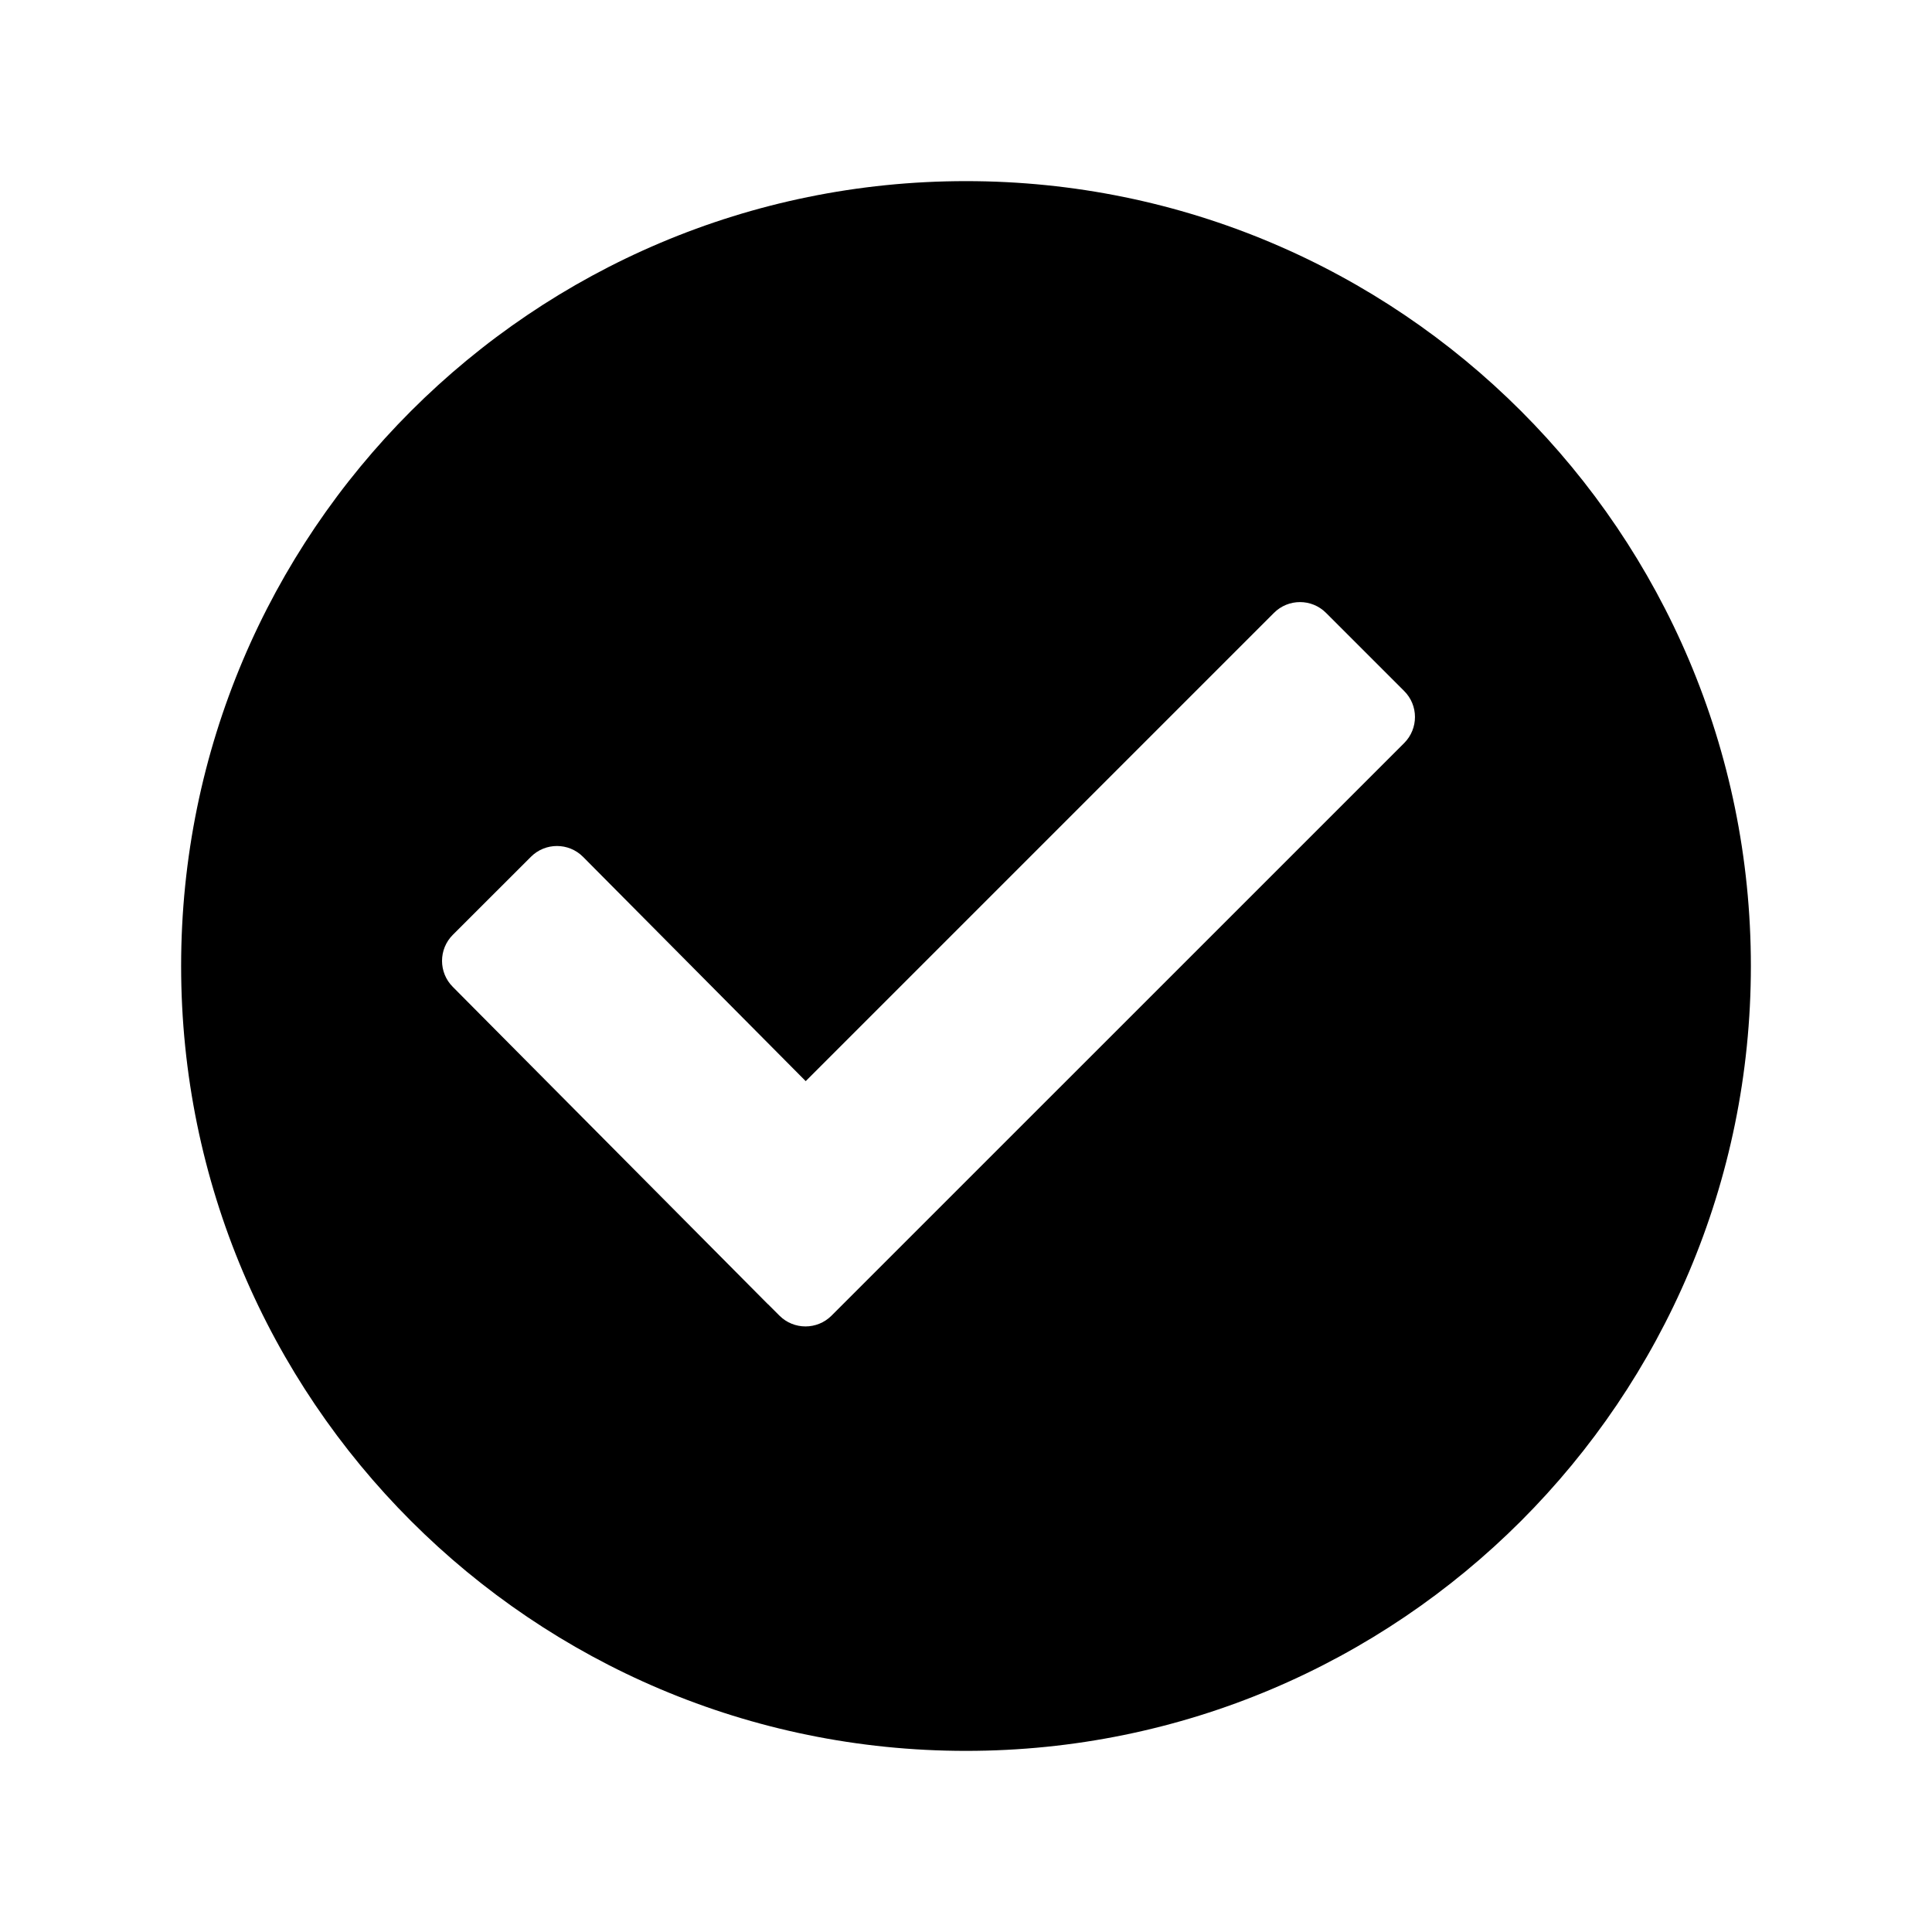
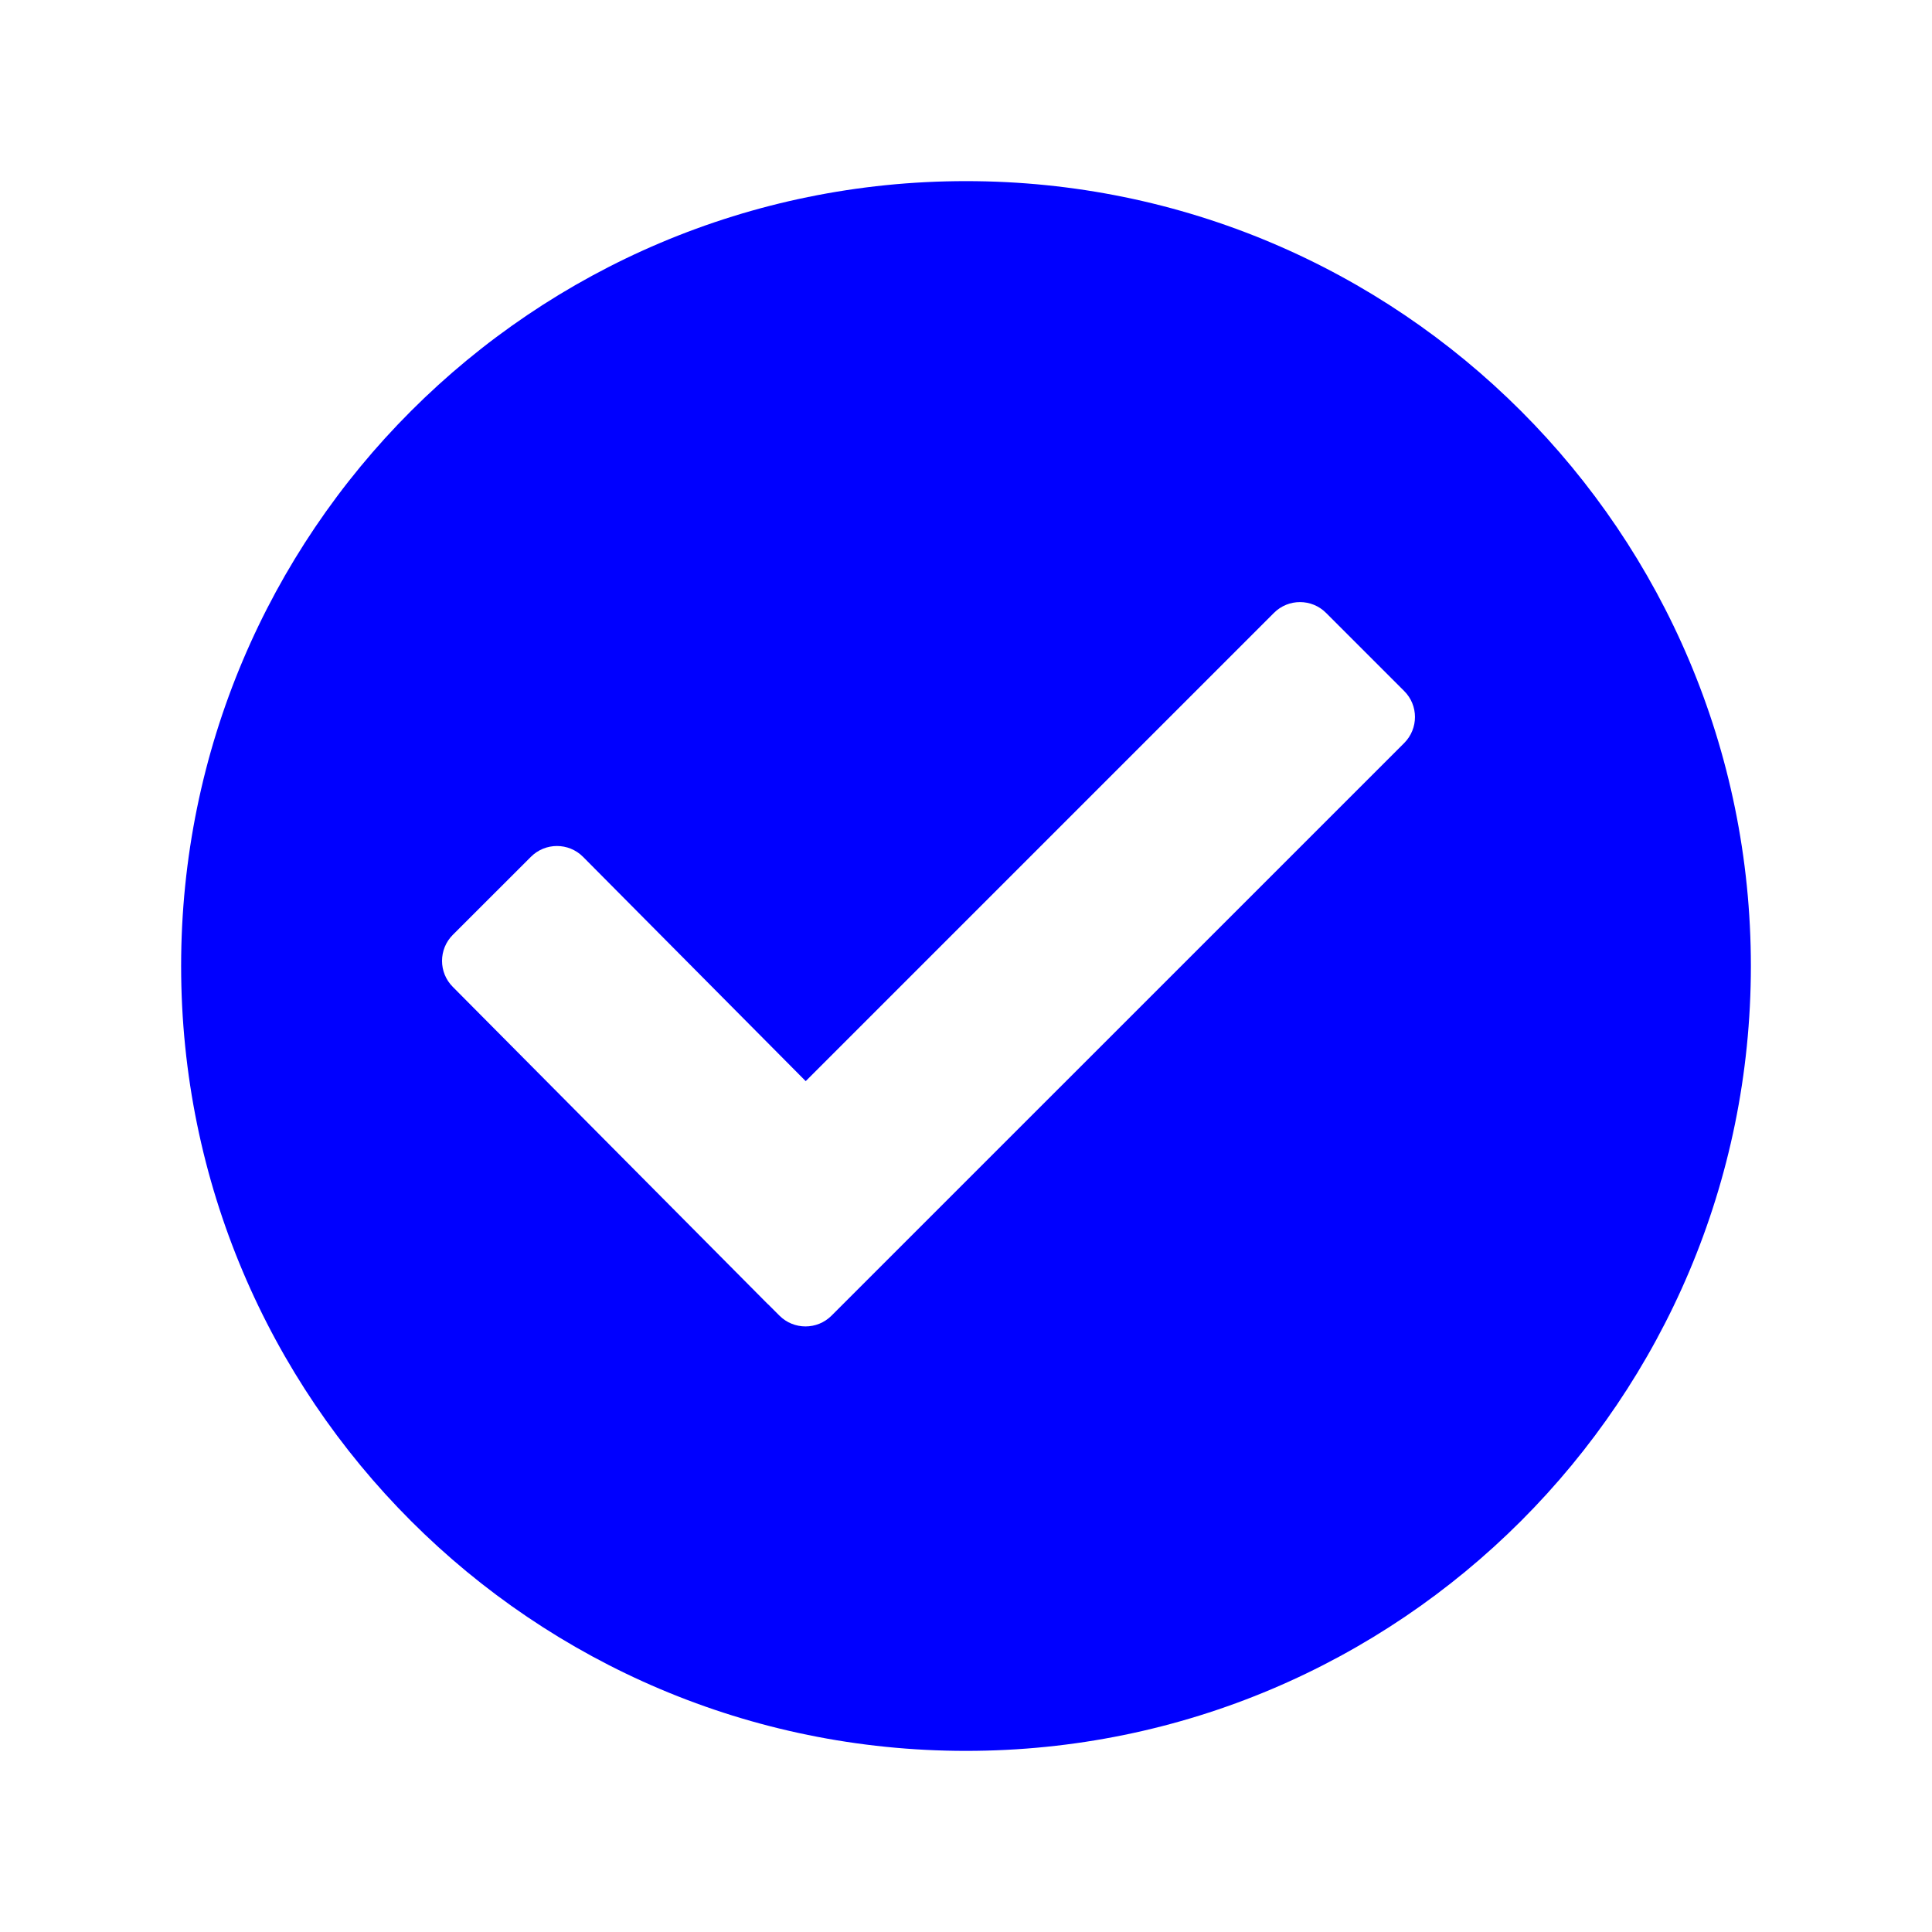
- <svg xmlns="http://www.w3.org/2000/svg" fill="#000000" width="35" height="35" viewBox="0 0 32 32" version="1.1">
+ <svg xmlns="http://www.w3.org/2000/svg" fill="#0000FF" width="35" height="35" viewBox="0 0 32 32" version="1.1">
  <path d="M16 3c-7.18 0-13 5.82-13 13s5.82 13 13 13 13-5.82 13-13-5.82-13-13-13zM23.258 12.307l-9.486 9.485c-0.238 0.237-0.623 0.237-0.861 0l-0.191-0.191-0.001 0.001-5.219-5.256c-0.238-0.238-0.238-0.624 0-0.862l1.294-1.293c0.238-0.238 0.624-0.238 0.862 0l3.689 3.716 7.756-7.756c0.238-0.238 0.624-0.238 0.862 0l1.294 1.294c0.239 0.237 0.239 0.623 0.001 0.862z" />
</svg>
